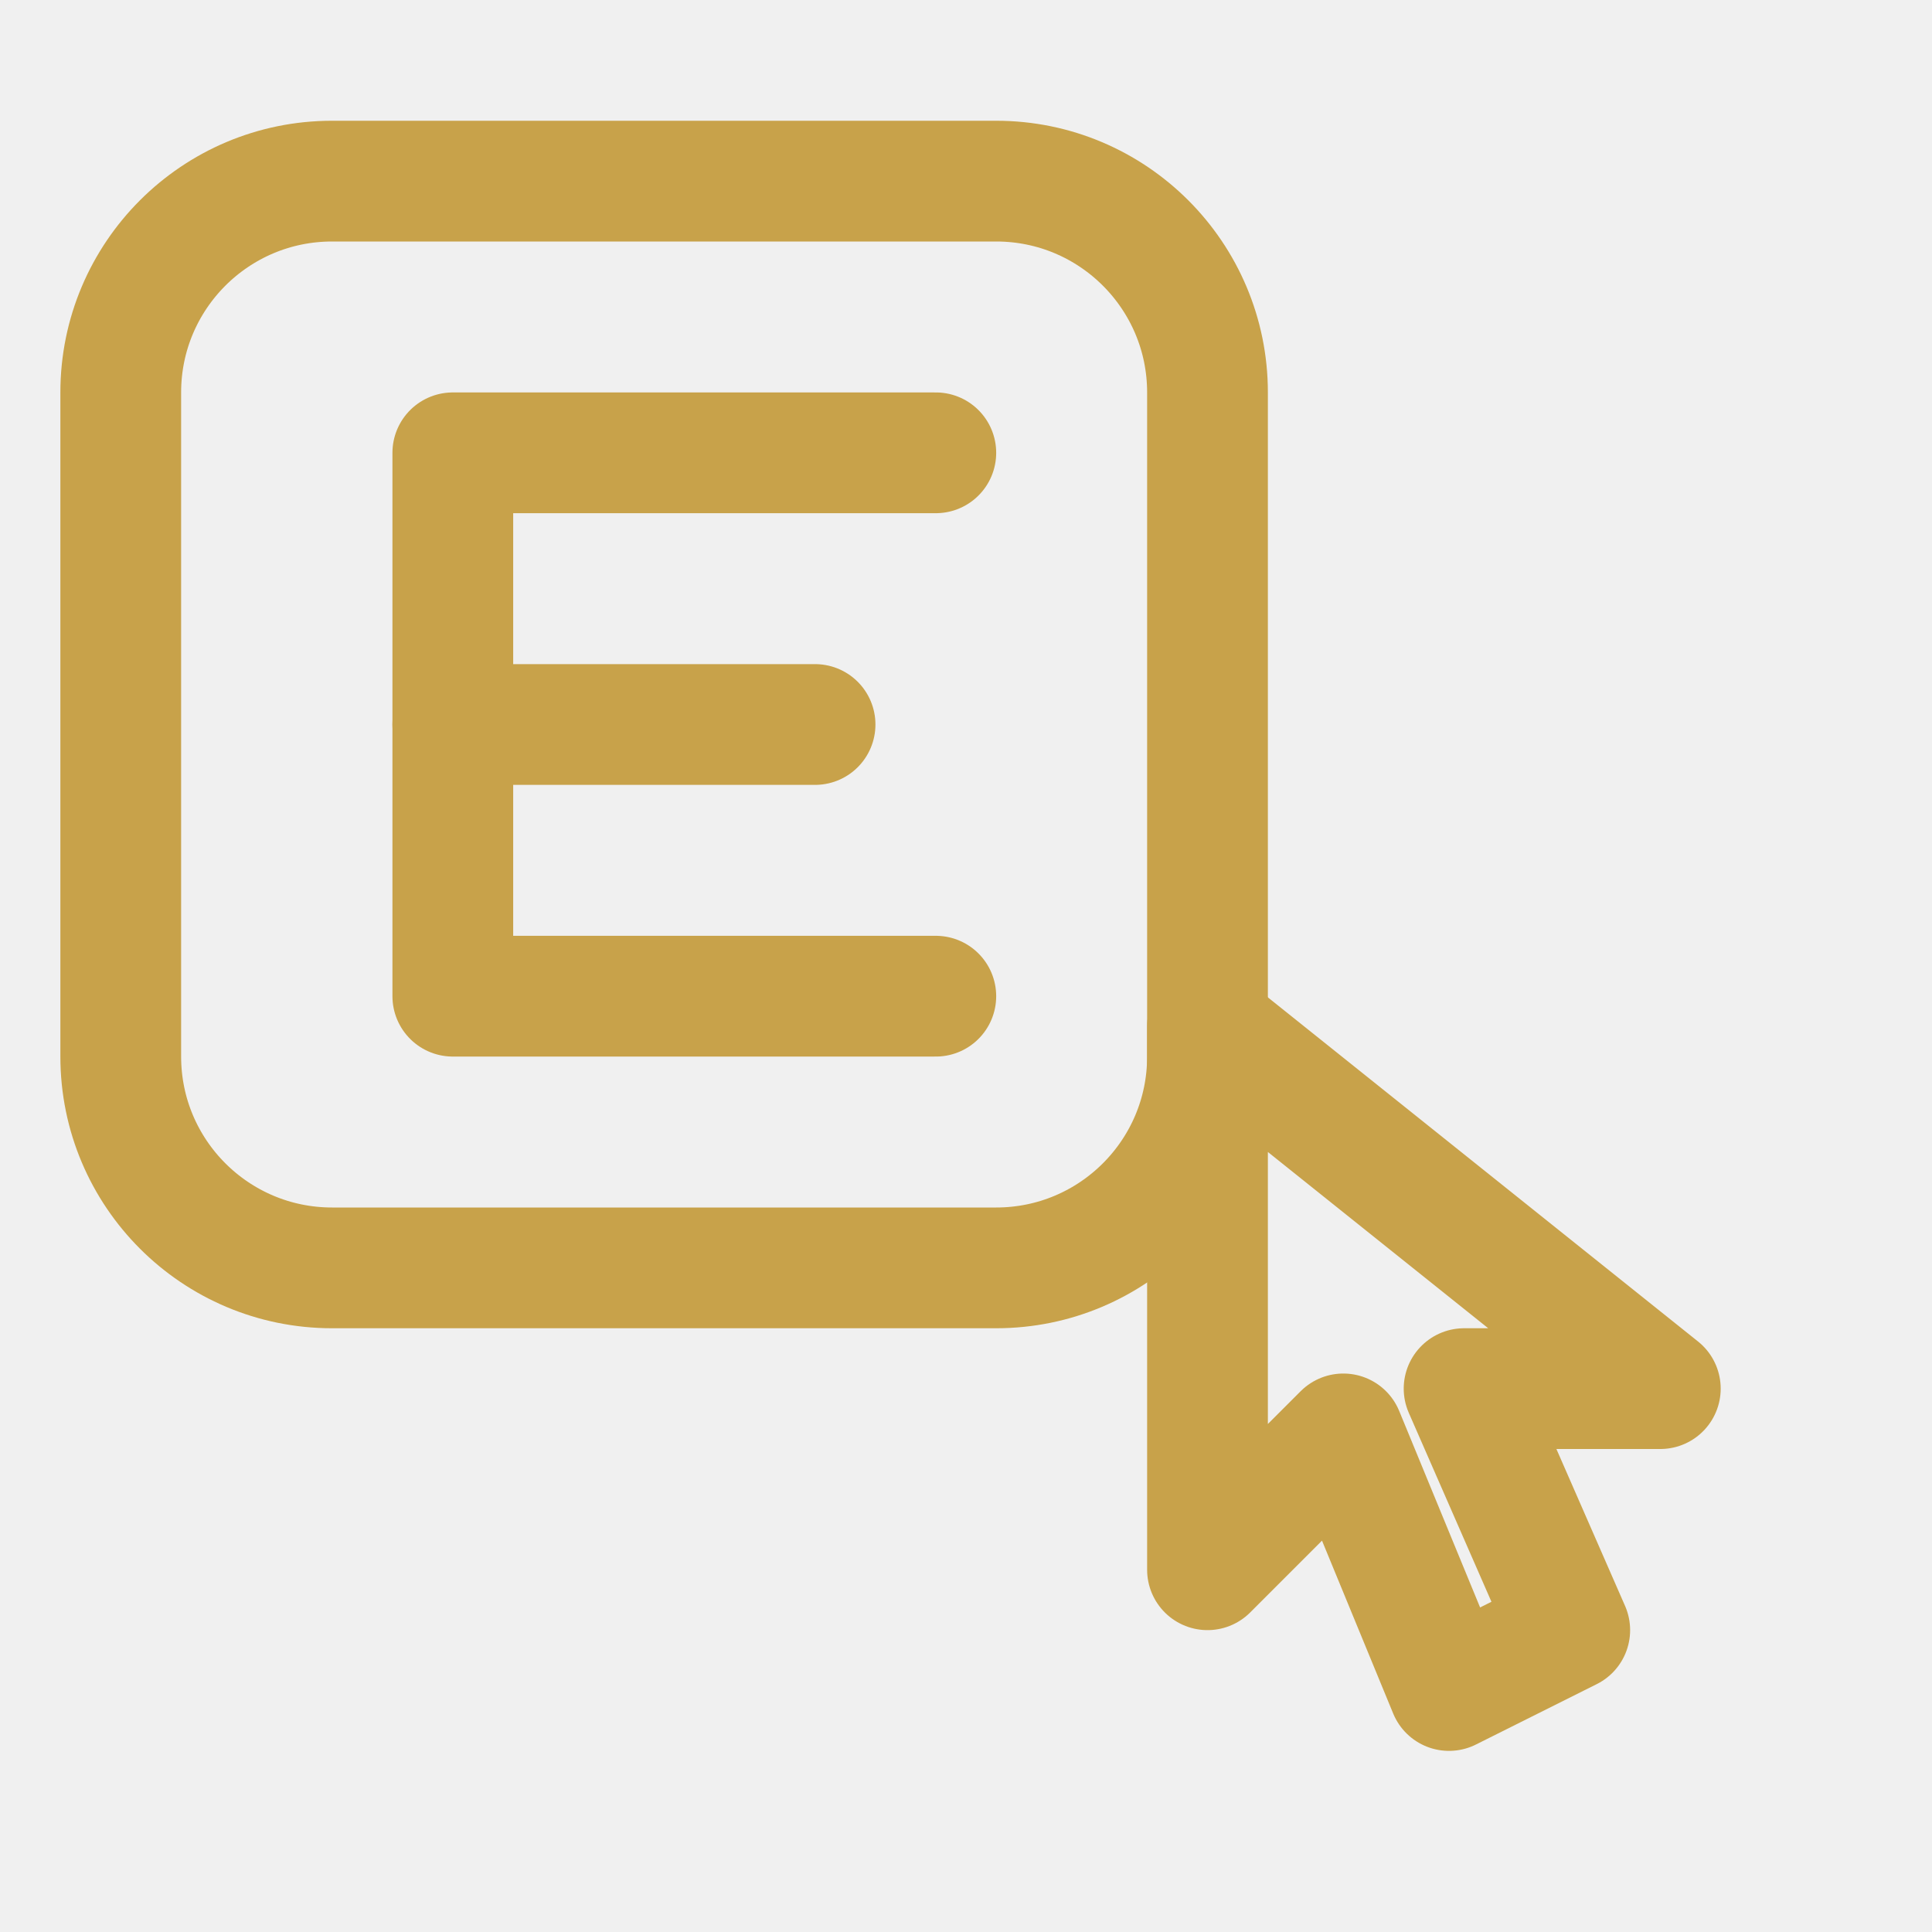
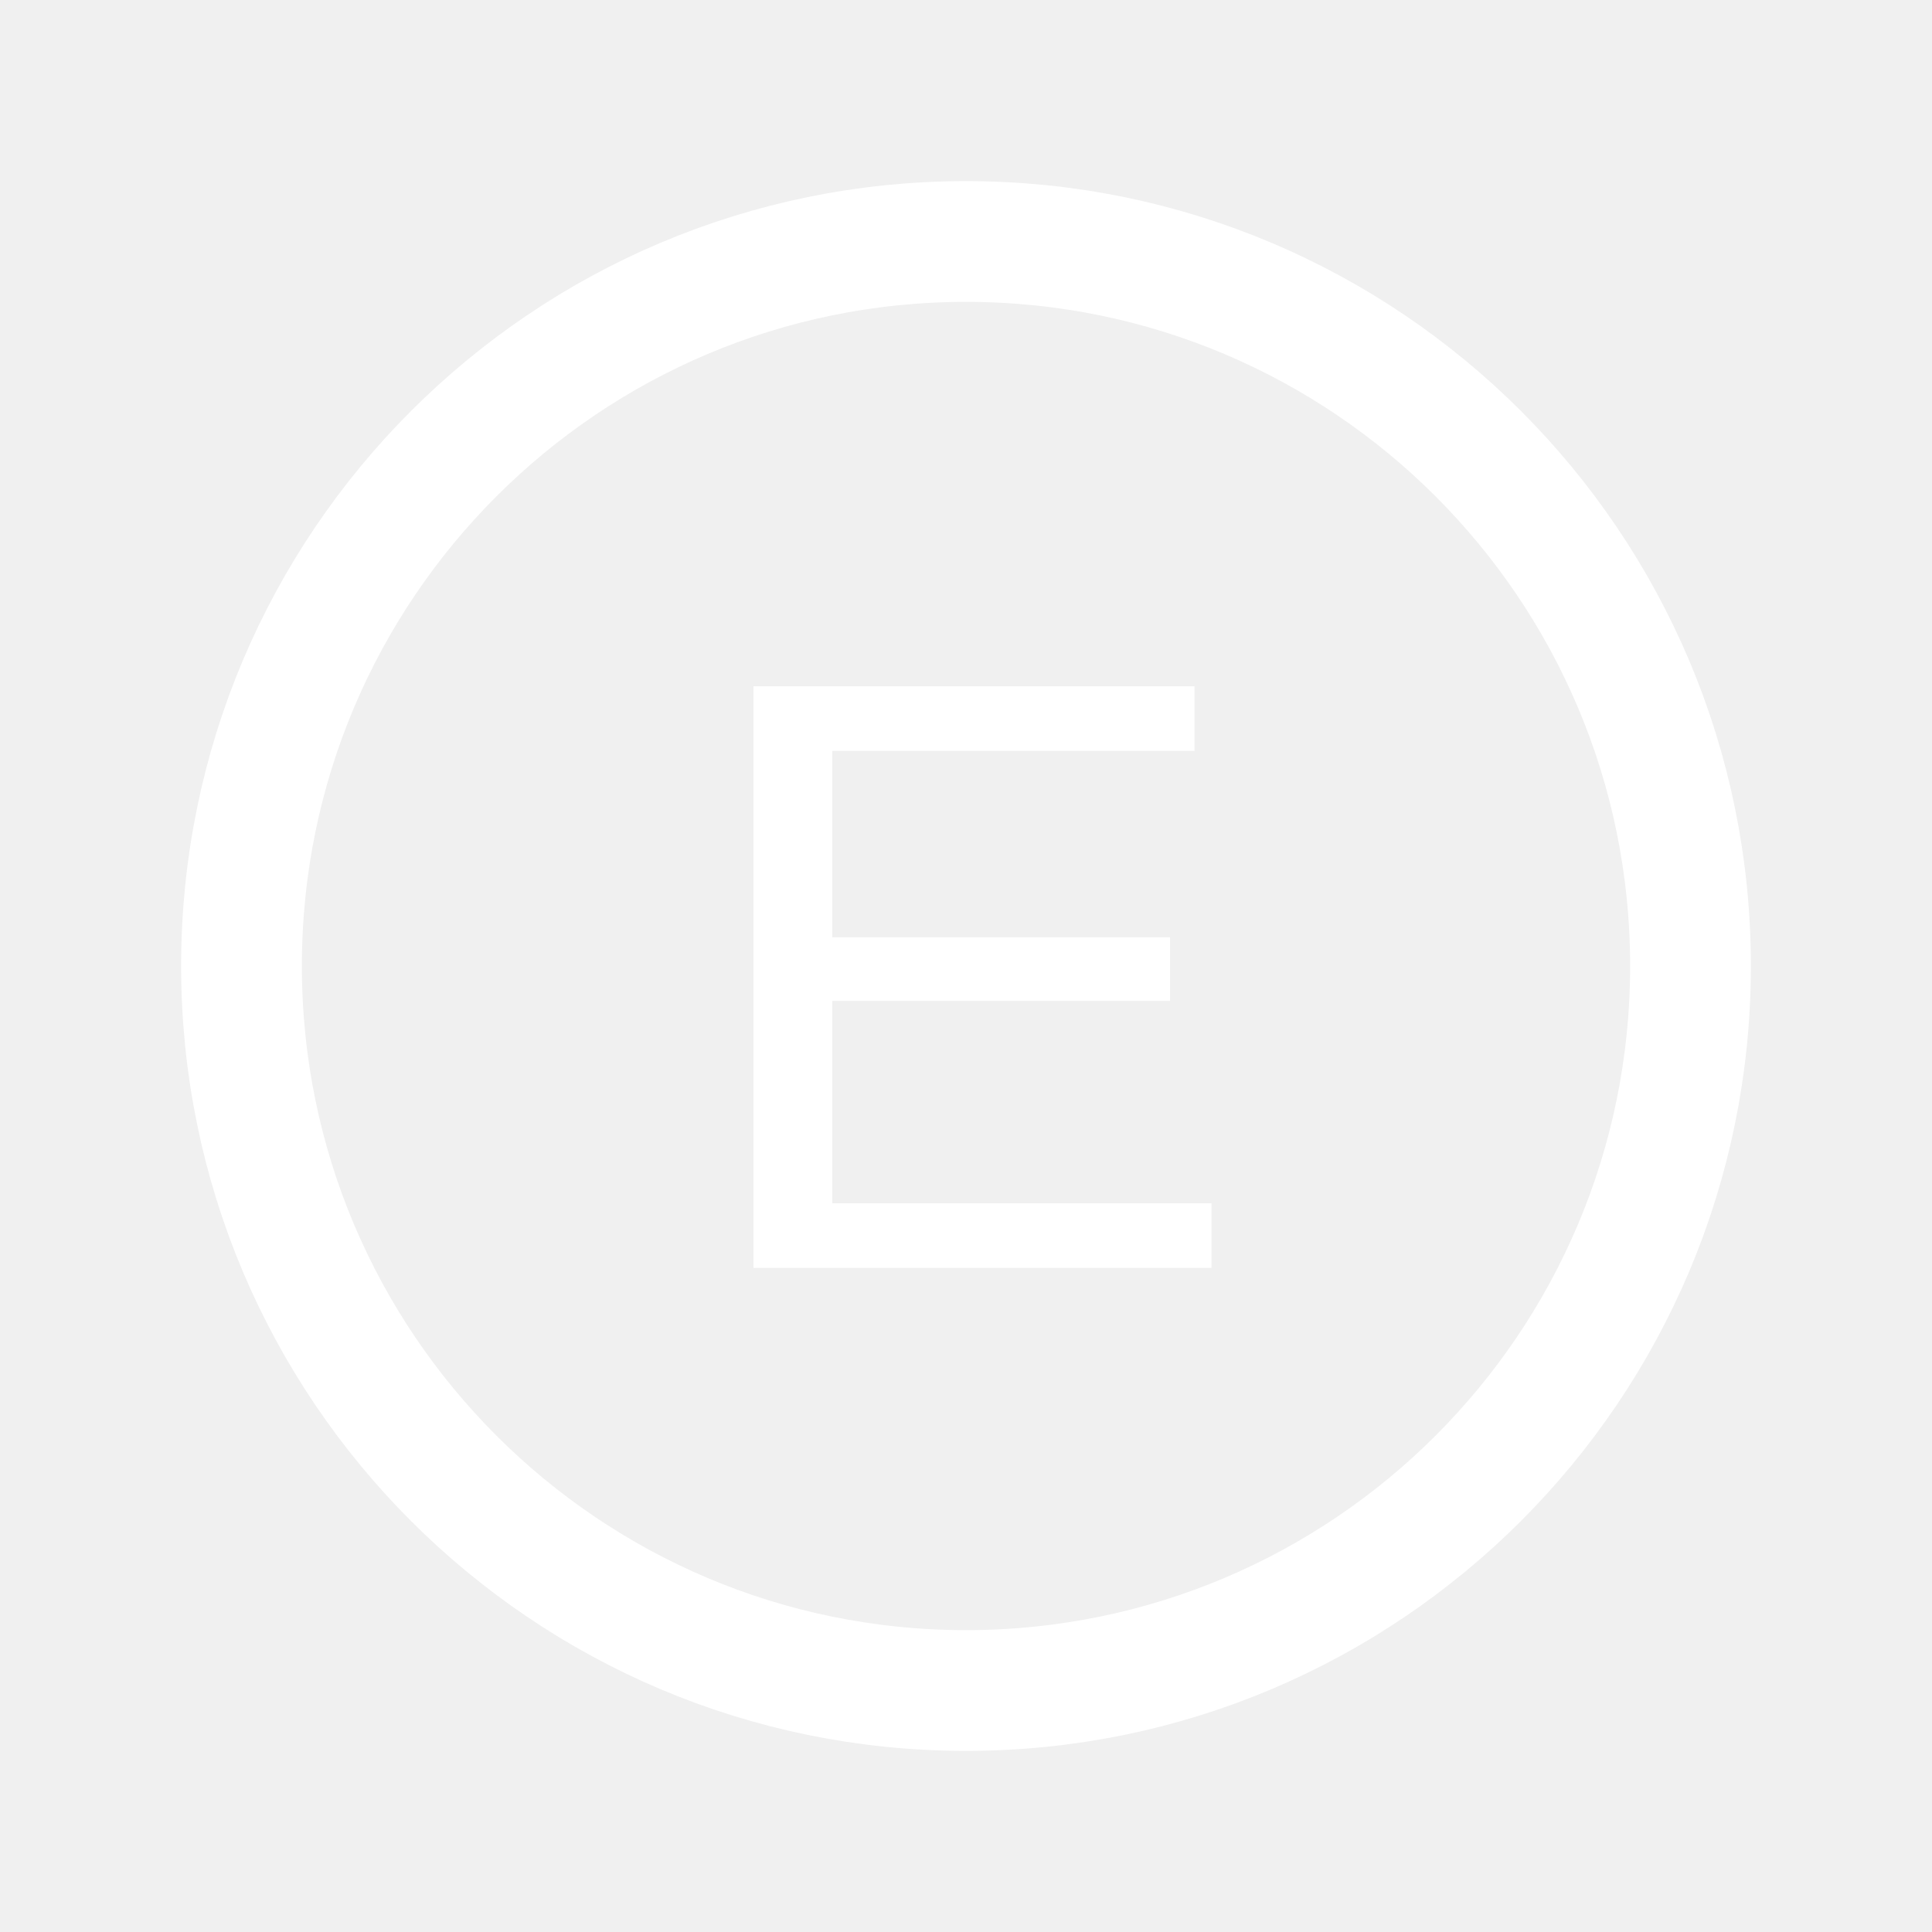
- <svg xmlns="http://www.w3.org/2000/svg" width="64" height="64" viewBox="0 0 64 64">
-   <g fill="none" stroke="#C8A24A" stroke-width="4" stroke-linecap="round" stroke-linejoin="round">
-     <rect x="4" y="6" width="36" height="36" rx="7" />
-     <path d="M31 15 H15 V33 H31" />
-     <line x1="15" y1="24" x2="27" y2="24" />
-     <path d="M40 34 L40 52 L44.5 47.5 L48 56 L52 54 L48.5 46 L55 46 Z" />
-   </g>
+ <svg xmlns="http://www.w3.org/2000/svg" width="64" height="64">
+   <circle cx="32" cy="32" r="24" fill="none" stroke="#ffffff" stroke-width="4" />
+   <text x="32" y="42" font-size="28" text-anchor="middle" fill="#ffffff" font-family="Arial">E</text>
</svg>
